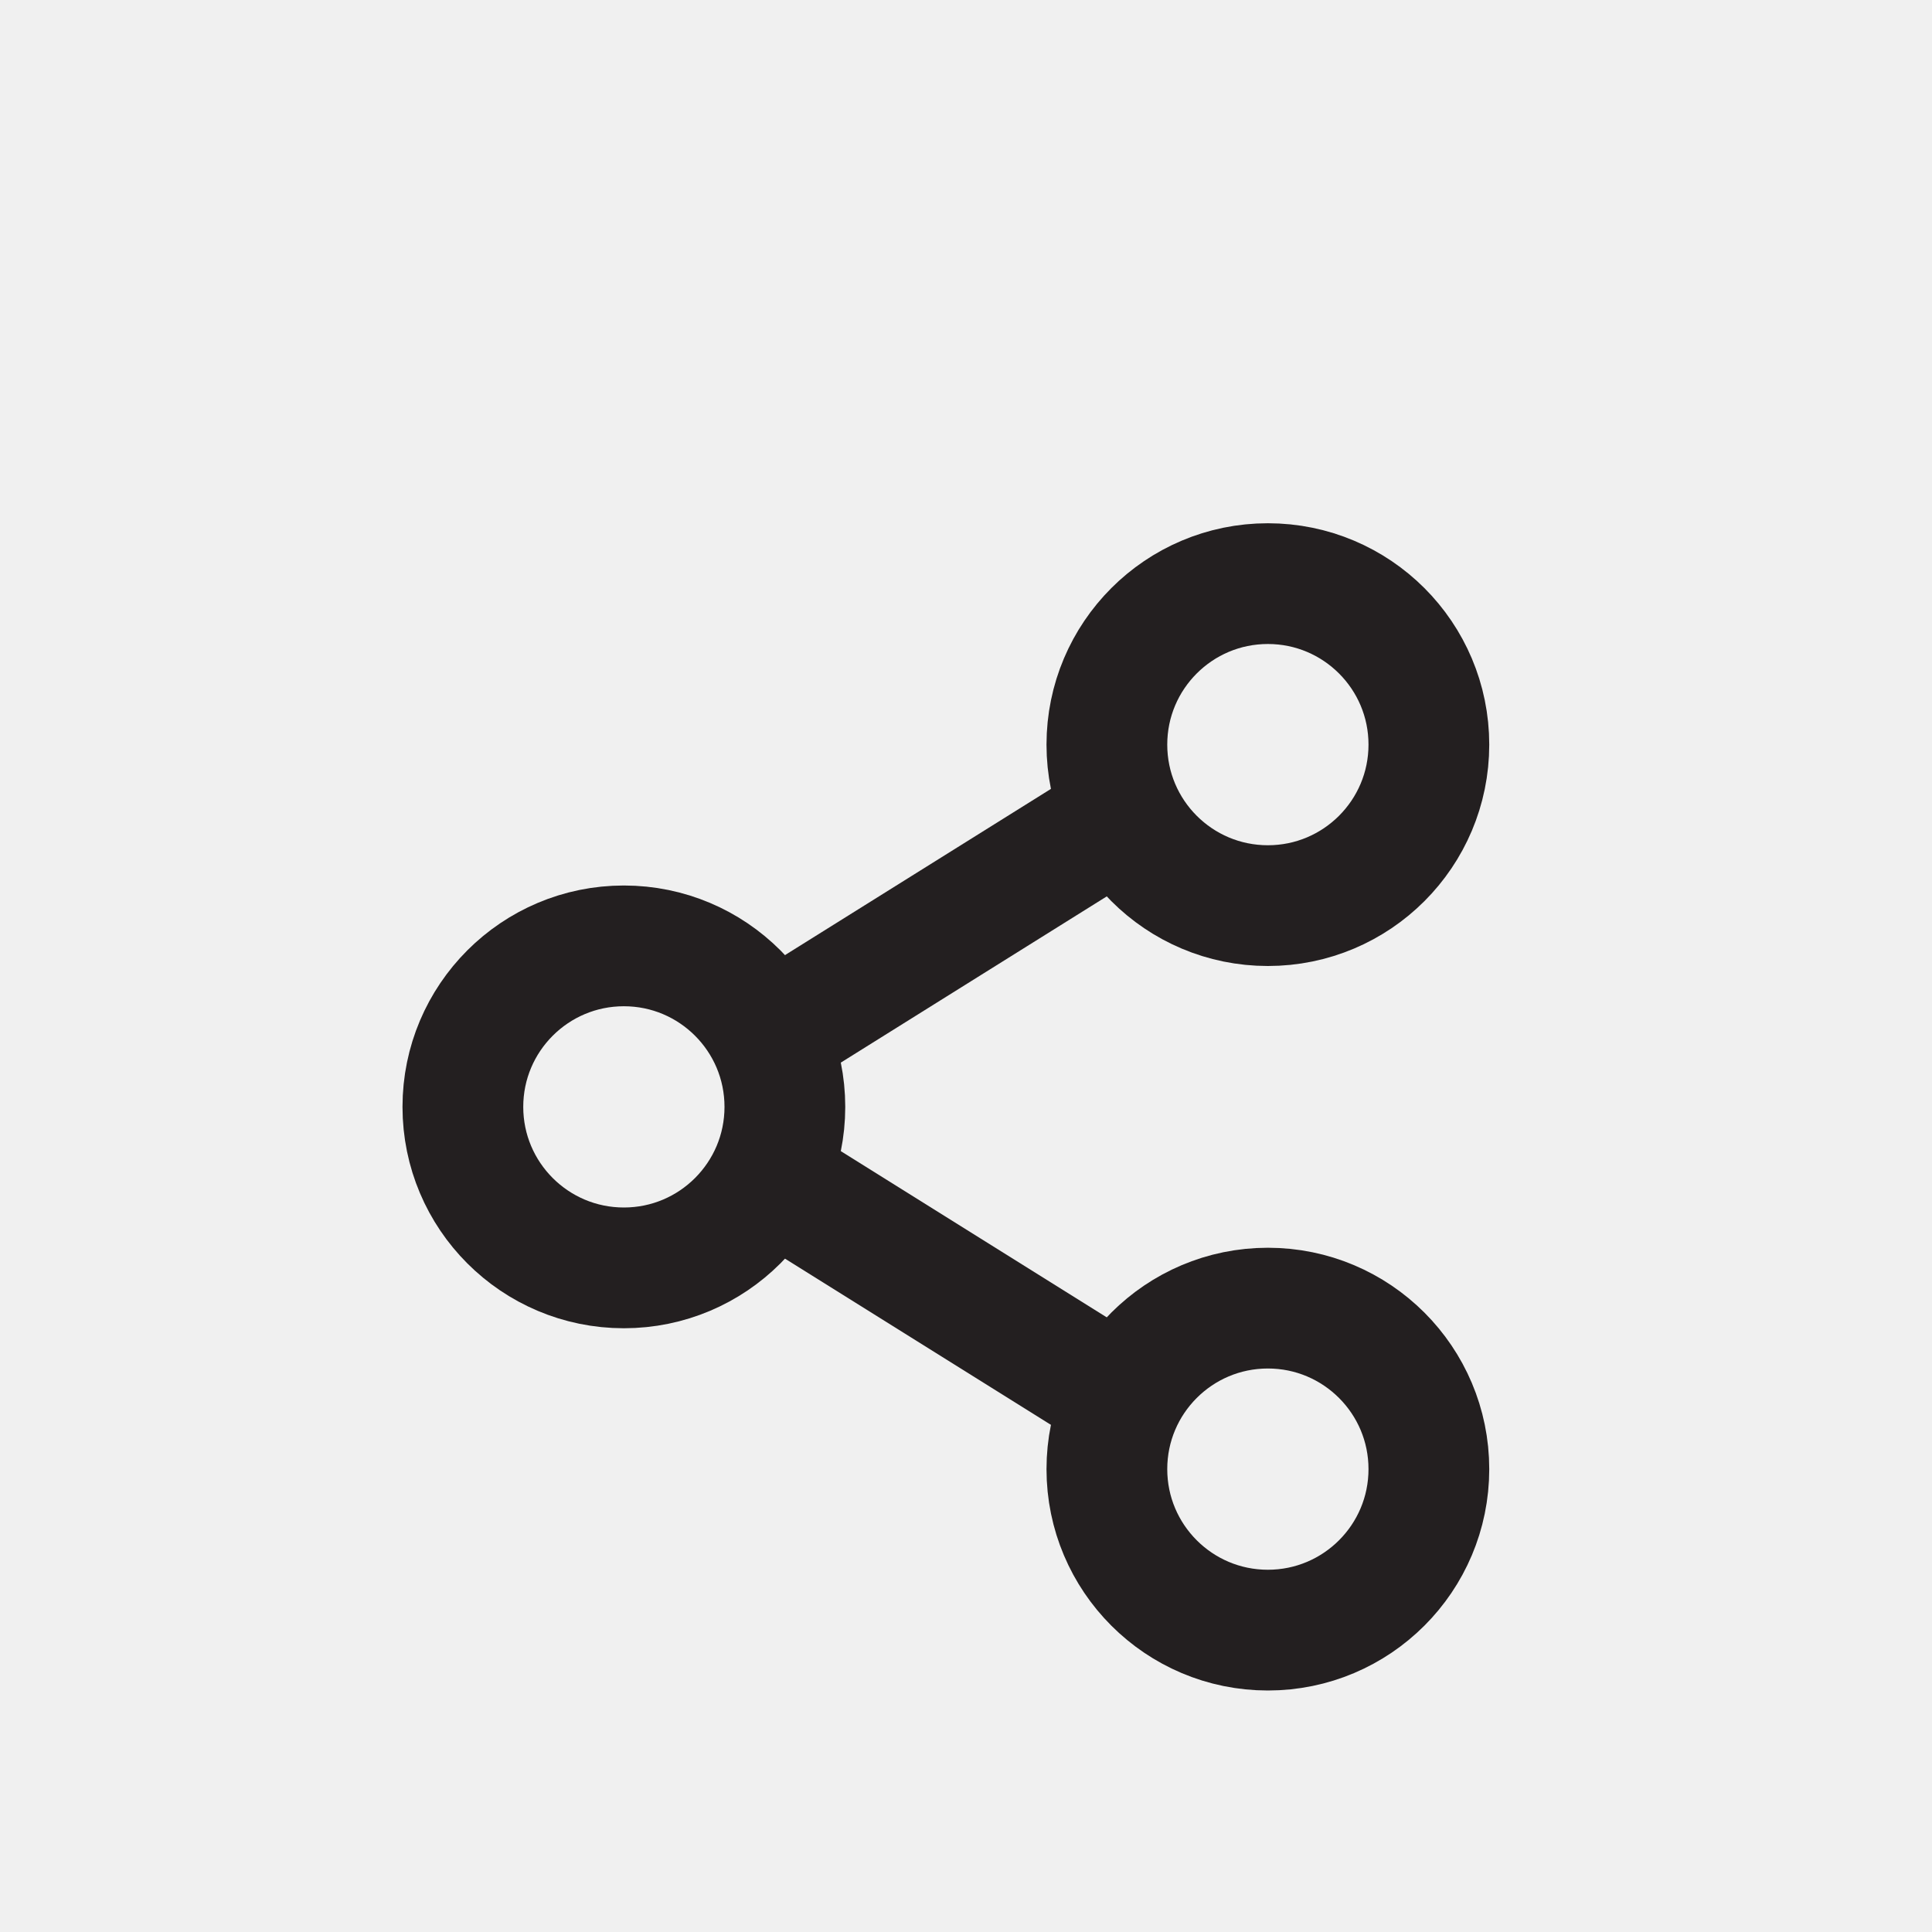
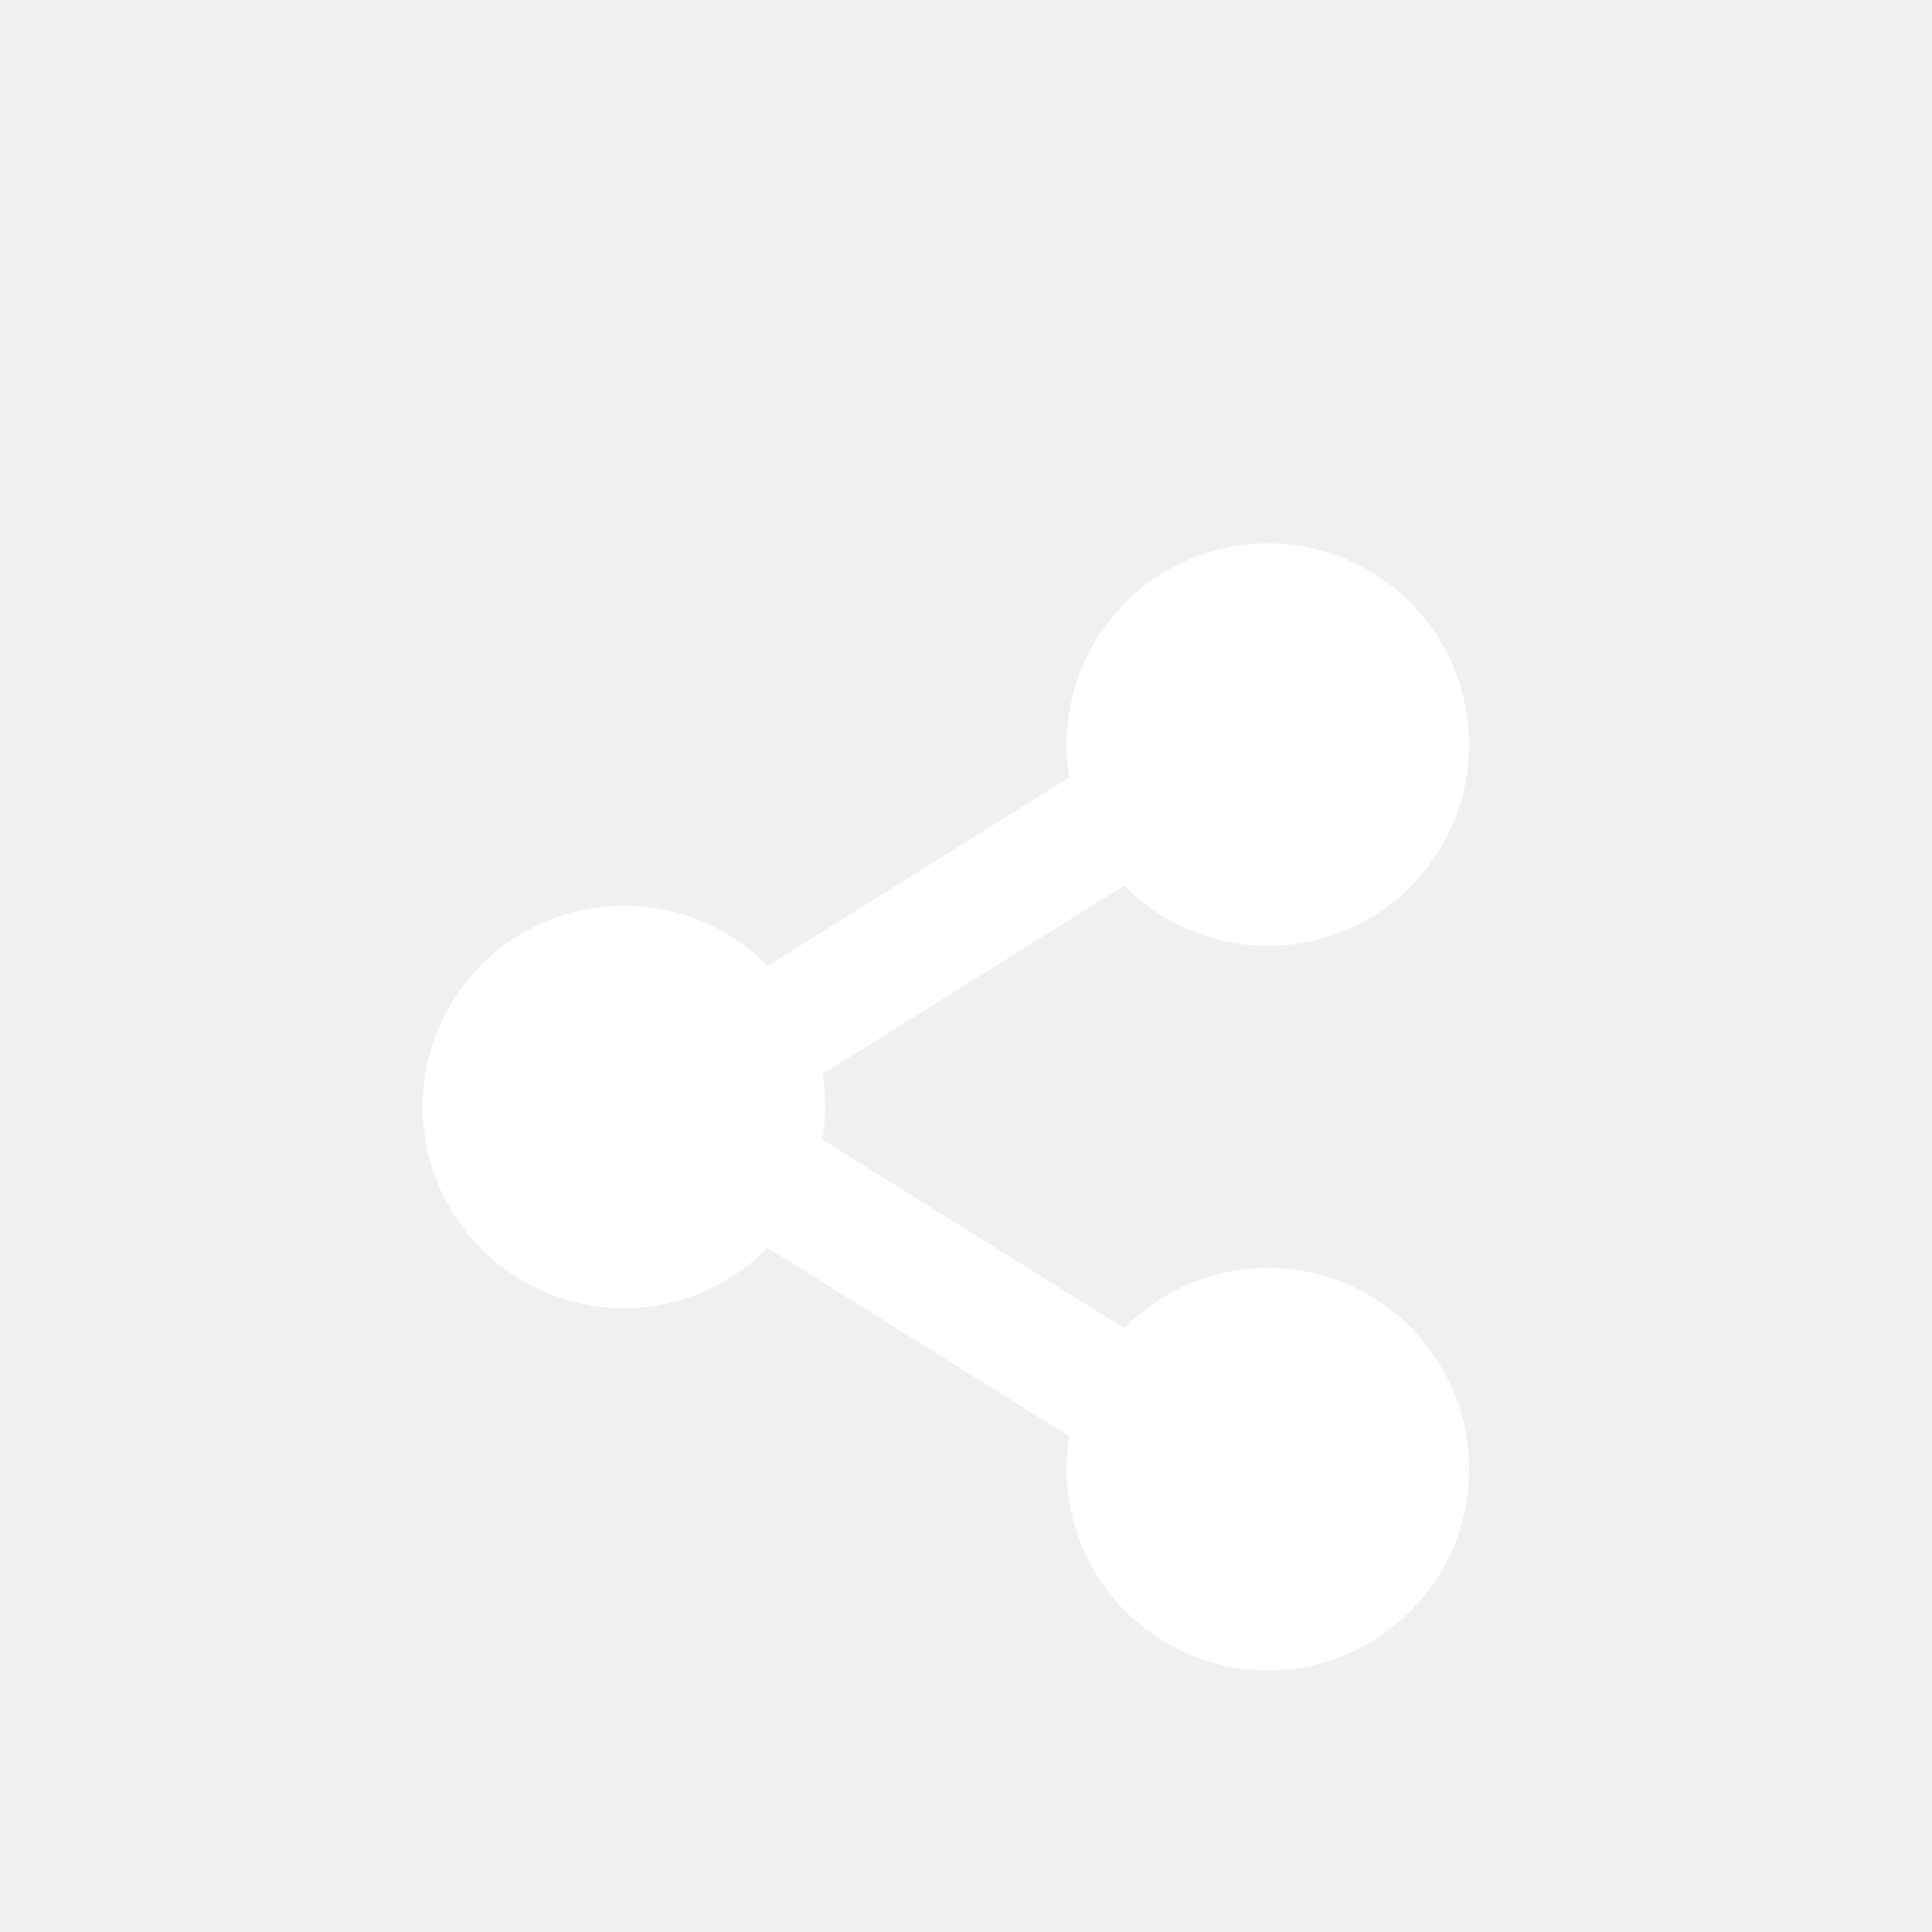
- <svg xmlns="http://www.w3.org/2000/svg" width="48" height="48" viewBox="0 0 48 48" fill="none">
+ <svg xmlns="http://www.w3.org/2000/svg" width="48" height="48" viewBox="0 0 48 48" fill="white">
  <g clip-path="url(#clip0_57_1800)">
    <g clip-path="url(#clip1_57_1800)">
-       <path d="M15.5 31.5C17.709 31.5 19.5 29.709 19.5 27.5C19.5 25.291 17.709 23.5 15.5 23.5C13.291 23.5 11.5 25.291 11.5 27.5C11.5 29.709 13.291 31.5 15.5 31.5Z" stroke="#231F20" stroke-width="3" stroke-miterlimit="10" />
-       <path d="M31.5 22.5C33.709 22.5 35.5 20.709 35.5 18.5C35.5 16.291 33.709 14.5 31.5 14.5C29.291 14.5 27.5 16.291 27.5 18.5C27.5 20.709 29.291 22.5 31.5 22.5Z" stroke="#231F20" stroke-width="3" stroke-miterlimit="10" />
-       <path d="M31.5 40.5C33.709 40.5 35.5 38.709 35.5 36.5C35.5 34.291 33.709 32.5 31.5 32.5C29.291 32.5 27.5 34.291 27.5 36.5C27.5 38.709 29.291 40.5 31.5 40.5Z" stroke="#231F20" stroke-width="3" stroke-miterlimit="10" />
-       <path d="M27.5 20.5L19.5 25.5" stroke="#231F20" stroke-width="3" stroke-miterlimit="10" />
-       <path d="M19.5 29.5L27.5 34.5" stroke="#231F20" stroke-width="3" stroke-miterlimit="10" />
+       <path d="M15.5 31.5C17.709 31.5 19.5 29.709 19.5 27.5C19.5 25.291 17.709 23.5 15.5 23.5C13.291 23.5 11.5 25.291 11.5 27.5C11.5 29.709 13.291 31.5 15.5 31.5Z" stroke="white" stroke-width="2" stroke-miterlimit="10" />
+       <path d="M31.5 22.5C33.709 22.5 35.5 20.709 35.5 18.5C35.5 16.291 33.709 14.5 31.5 14.5C29.291 14.5 27.5 16.291 27.5 18.5C27.5 20.709 29.291 22.5 31.5 22.5Z" stroke="white" stroke-width="2" stroke-miterlimit="10" />
+       <path d="M31.5 40.5C33.709 40.5 35.5 38.709 35.5 36.5C35.5 34.291 33.709 32.5 31.5 32.5C29.291 32.5 27.5 34.291 27.5 36.5C27.5 38.709 29.291 40.5 31.5 40.5Z" stroke="white" stroke-width="2" stroke-miterlimit="10" />
+       <path d="M27.5 20.5L19.5 25.5" stroke="white" stroke-width="3" stroke-miterlimit="10" />
+       <path d="M19.5 29.5L27.5 34.5" stroke="white" stroke-width="3" stroke-miterlimit="10" />
    </g>
  </g>
  <defs>
    <clipPath id="clip0_57_1800">
      <rect width="48" height="48" fill="white" />
    </clipPath>
    <clipPath id="clip1_57_1800">
      <rect width="27" height="29" fill="white" transform="translate(10 13)" />
    </clipPath>
  </defs>
</svg>
